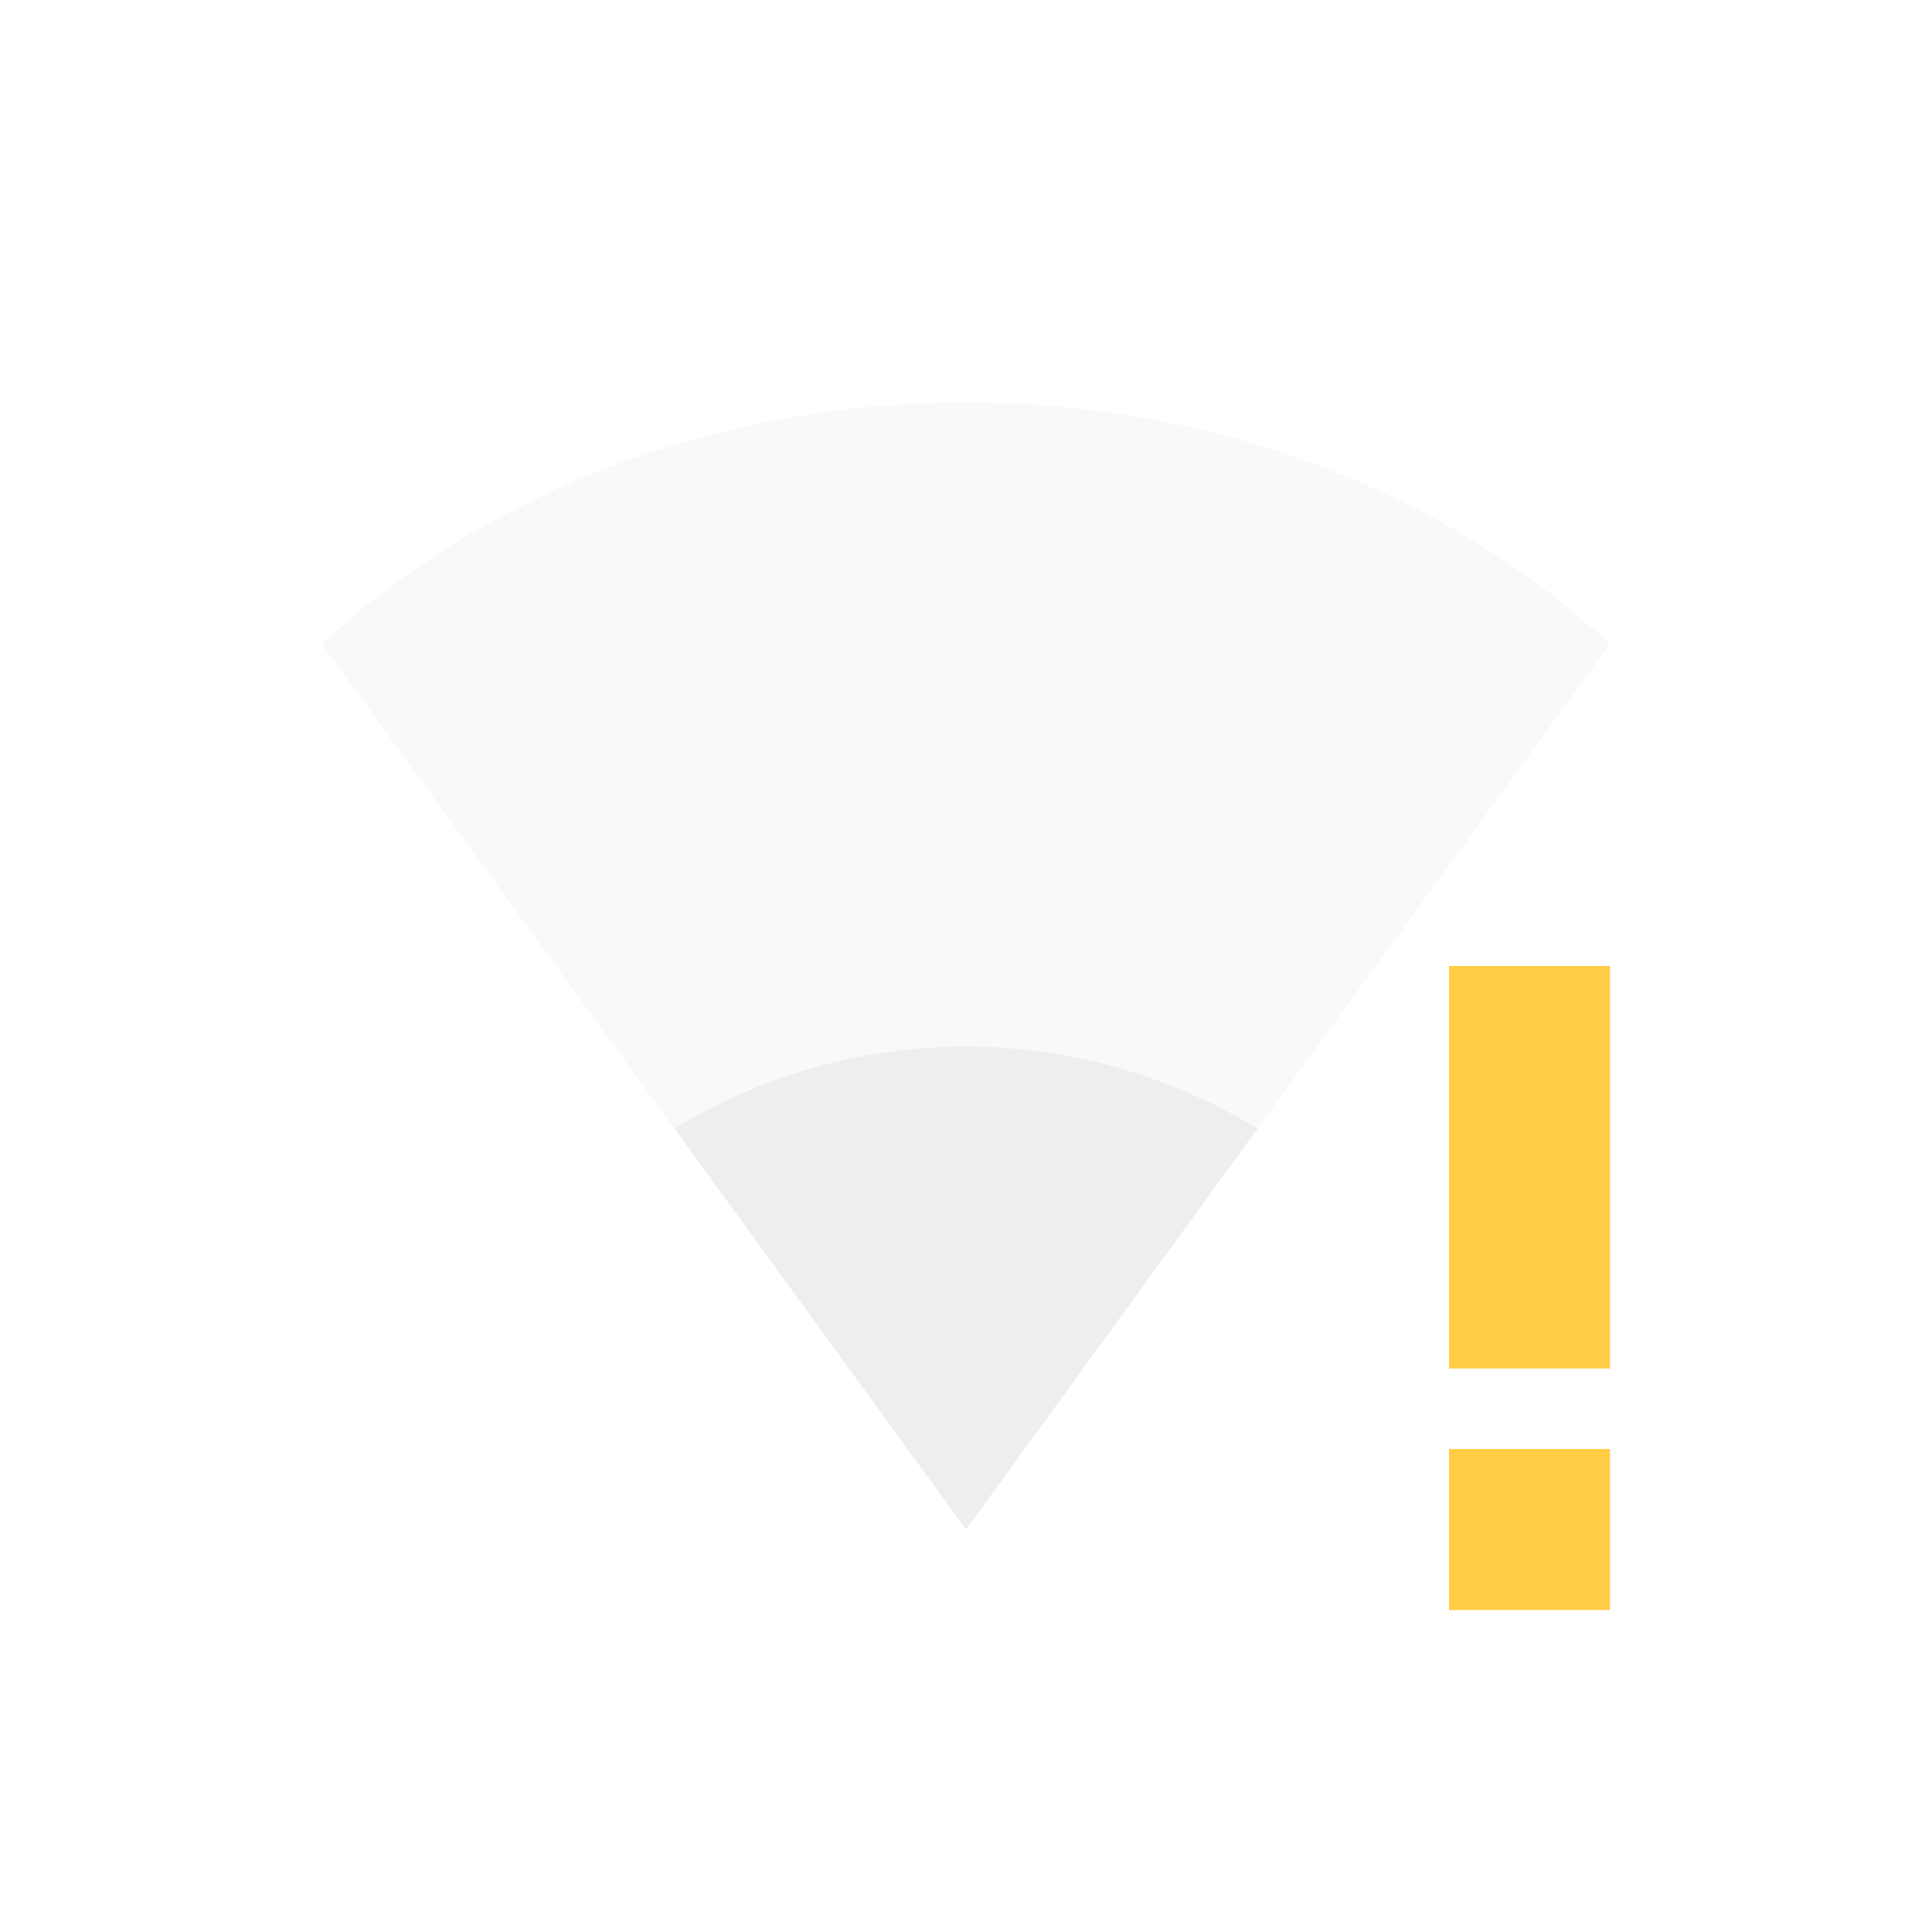
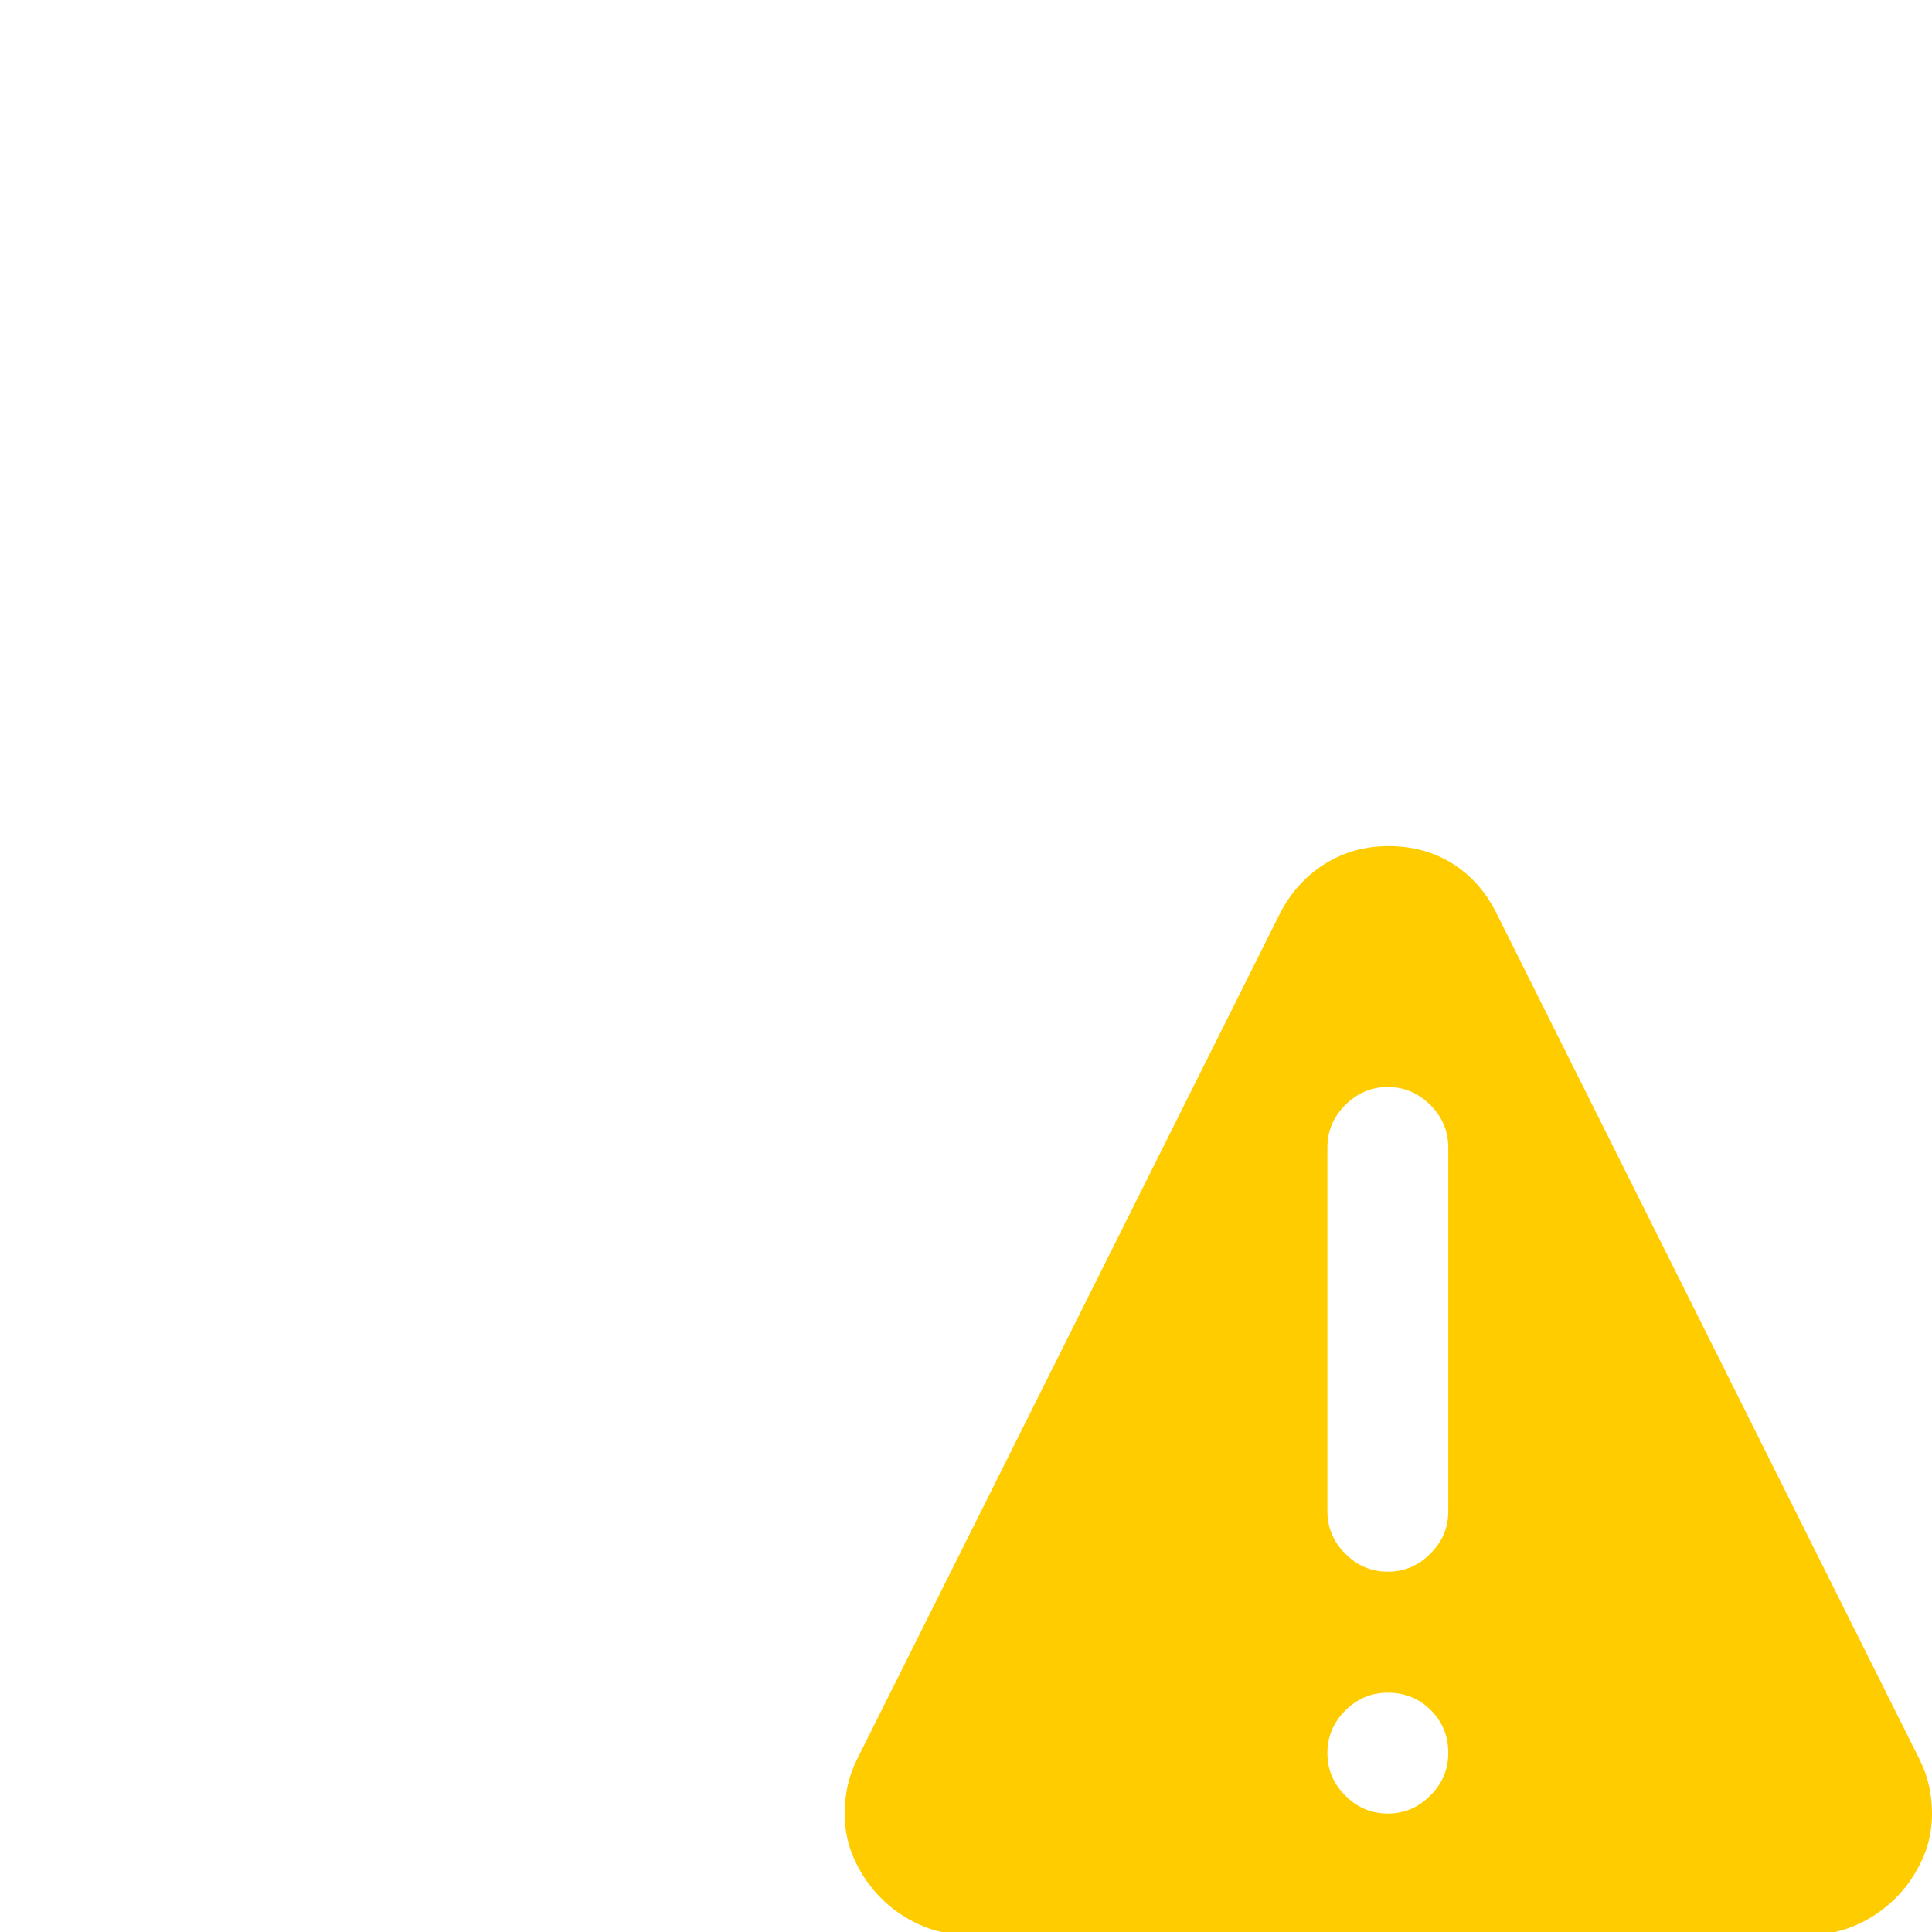
- <svg xmlns="http://www.w3.org/2000/svg" width="24" height="24" version="1.1">
-   <defs>
-     <style id="current-color-scheme" type="text/css">
-    .ColorScheme-Text { color:#eeeeec; } .ColorScheme-Highlight { color:#367bf0; } .ColorScheme-NeutralText { color:#ffcc44; } .ColorScheme-PositiveText { color:#3db47e; } .ColorScheme-NegativeText { color:#dd4747; }
-   </style>
-   </defs>
-   <path style="opacity:0.35;fill:currentColor" class="ColorScheme-Text" d="m 4,8 c 2.081,-1.927 4.949,-3 8,-3 3.051,0 5.919,1.073 8,3 l -8,11 z" />
-   <path style="fill:currentColor" class="ColorScheme-Text" d="M 12,13 A 7,7 0 0 0 8.377,14.018 L 12,19 15.621,14.02 A 7,7 0 0 0 12,13 Z" />
-   <path style="fill:currentColor" class="ColorScheme-NeutralText warning" d="m 18,12 v 5 h 2 v -5 z m 0,6 v 2 h 2 v -2 z" />
+ <svg xmlns="http://www.w3.org/2000/svg" viewBox="0 0 16 16">
+   <path style="fill: rgb(255, 255, 255); fill-opacity: 0.5;" d="M 0 6.507 C 0 6.407 0.029 6.314 0.086 6.225 C 0.498 5.568 0.998 4.978 1.584 4.457 C 2.171 3.935 2.811 3.492 3.505 3.127 C 4.199 2.762 4.928 2.482 5.692 2.289 C 6.456 2.096 7.224 2 7.996 2 C 8.768 2 9.536 2.096 10.3 2.289 C 11.064 2.482 11.792 2.762 12.483 3.127 C 13.174 3.492 13.813 3.935 14.4 4.457 C 14.987 4.978 15.489 5.568 15.906 6.225 C 15.963 6.314 15.992 6.407 15.992 6.507 C 15.992 6.642 15.943 6.76 15.844 6.859 C 15.744 6.958 15.627 7.007 15.491 7.007 C 15.387 7.007 15.308 6.989 15.253 6.953 C 15.198 6.916 15.139 6.861 15.077 6.788 C 14.905 6.58 14.743 6.37 14.592 6.158 C 14.44 5.947 14.268 5.745 14.075 5.552 C 13.674 5.145 13.238 4.783 12.769 4.465 C 12.299 4.146 11.806 3.879 11.29 3.663 C 10.774 3.446 10.239 3.282 9.686 3.17 C 9.133 3.058 8.57 3.001 7.996 3.001 C 7.422 3.001 6.859 3.058 6.306 3.17 C 5.753 3.282 5.219 3.446 4.702 3.663 C 4.186 3.879 3.694 4.146 3.227 4.465 C 2.761 4.783 2.324 5.145 1.917 5.552 C 1.792 5.677 1.67 5.806 1.553 5.939 C 1.436 6.072 1.325 6.212 1.221 6.358 C 1.168 6.431 1.119 6.504 1.072 6.577 C 1.025 6.65 0.973 6.72 0.915 6.788 C 0.858 6.856 0.797 6.91 0.732 6.949 C 0.666 6.988 0.589 7.007 0.501 7.007 C 0.365 7.007 0.248 6.958 0.149 6.859 C 0.05 6.76 0 6.642 0 6.507 Z M 2.292 8.51 C 2.292 8.426 2.313 8.343 2.355 8.259 C 2.621 7.758 2.96 7.307 3.372 6.906 C 3.784 6.504 4.239 6.162 4.737 5.881 C 5.236 5.599 5.764 5.383 6.322 5.231 C 6.88 5.08 7.438 5.004 7.996 5.004 C 8.612 5.004 9.214 5.089 9.803 5.259 C 10.393 5.428 10.948 5.677 11.47 6.006 C 11.24 6.011 11.017 6.053 10.801 6.131 C 10.584 6.209 10.388 6.321 10.21 6.467 C 9.506 6.16 8.768 6.006 7.996 6.006 C 7.605 6.006 7.219 6.048 6.838 6.131 C 6.457 6.215 6.09 6.336 5.735 6.495 C 5.38 6.654 5.045 6.848 4.73 7.078 C 4.414 7.307 4.128 7.568 3.873 7.86 C 3.748 8.001 3.637 8.15 3.54 8.306 C 3.444 8.463 3.338 8.614 3.223 8.76 C 3.161 8.838 3.101 8.899 3.044 8.944 C 2.986 8.988 2.903 9.01 2.793 9.01 C 2.658 9.01 2.54 8.961 2.441 8.862 C 2.342 8.762 2.292 8.645 2.292 8.51 Z M 4.327 10.505 C 4.327 10.432 4.342 10.364 4.374 10.301 C 4.53 9.957 4.736 9.643 4.992 9.358 C 5.247 9.074 5.535 8.833 5.856 8.635 C 6.177 8.437 6.52 8.283 6.885 8.173 C 7.25 8.064 7.621 8.009 7.996 8.009 C 8.403 8.009 8.794 8.066 9.17 8.181 L 8.716 9.096 C 8.471 9.039 8.231 9.01 7.996 9.01 C 7.521 9.01 7.086 9.108 6.689 9.304 C 6.293 9.499 5.946 9.785 5.649 10.16 C 5.576 10.249 5.511 10.34 5.453 10.434 C 5.396 10.528 5.339 10.625 5.281 10.724 C 5.229 10.812 5.166 10.883 5.093 10.935 C 5.02 10.987 4.932 11.013 4.827 11.013 C 4.692 11.013 4.574 10.962 4.475 10.861 C 4.376 10.759 4.327 10.64 4.327 10.505 Z M 6.932 12.672 C 6.807 12.479 6.744 12.26 6.744 12.015 C 6.744 11.858 6.774 11.707 6.834 11.561 C 6.894 11.415 6.975 11.286 7.077 11.174 C 7.178 11.061 7.298 10.969 7.437 10.896 C 7.575 10.823 7.722 10.781 7.879 10.771 L 6.932 12.672 Z" />
+   <path d="M 7.996 16.021 C 7.86 16.021 7.733 15.993 7.613 15.938 C 7.493 15.884 7.387 15.811 7.296 15.719 C 7.205 15.628 7.132 15.522 7.077 15.402 C 7.022 15.283 6.995 15.155 6.995 15.019 C 6.995 14.857 7.029 14.709 7.096 14.573 L 10.601 7.563 C 10.69 7.391 10.813 7.255 10.969 7.156 C 11.126 7.057 11.303 7.007 11.501 7.007 C 11.699 7.007 11.875 7.056 12.029 7.152 C 12.183 7.249 12.305 7.385 12.393 7.563 L 15.898 14.573 C 15.966 14.709 16 14.857 16 15.019 C 16 15.155 15.973 15.283 15.918 15.402 C 15.863 15.522 15.79 15.628 15.699 15.719 C 15.607 15.811 15.502 15.884 15.382 15.938 C 15.262 15.993 15.134 16.021 14.999 16.021 L 7.996 16.021 Z M 11.994 12.515 L 11.994 9.503 C 11.994 9.368 11.945 9.25 11.845 9.151 C 11.746 9.052 11.629 9.002 11.493 9.002 C 11.358 9.002 11.24 9.052 11.141 9.151 C 11.042 9.25 10.993 9.368 10.993 9.503 L 10.993 12.515 C 10.993 12.651 11.042 12.768 11.141 12.867 C 11.24 12.967 11.358 13.016 11.493 13.016 C 11.629 13.016 11.746 12.967 11.845 12.867 C 11.945 12.768 11.994 12.651 11.994 12.515 Z M 11.994 14.518 C 11.994 14.378 11.946 14.259 11.849 14.162 C 11.753 14.066 11.634 14.018 11.493 14.018 C 11.358 14.018 11.24 14.067 11.141 14.166 C 11.042 14.265 10.993 14.383 10.993 14.518 C 10.993 14.654 11.042 14.771 11.141 14.87 C 11.24 14.97 11.358 15.019 11.493 15.019 C 11.629 15.019 11.746 14.97 11.845 14.87 C 11.945 14.771 11.994 14.654 11.994 14.518 Z" style="fill: rgb(255, 204, 0);" />
+   <path style="fill: rgb(255, 255, 255); stroke-width: 1;" d="M 6.932 12.672 C 6.807 12.479 6.744 12.26 6.744 12.015 C 6.744 11.858 6.774 11.707 6.834 11.561 C 6.894 11.415 6.975 11.286 7.077 11.174 C 7.178 11.061 7.298 10.969 7.437 10.896 C 7.575 10.823 7.722 10.781 7.879 10.771 L 6.932 12.672 Z" />
</svg>
